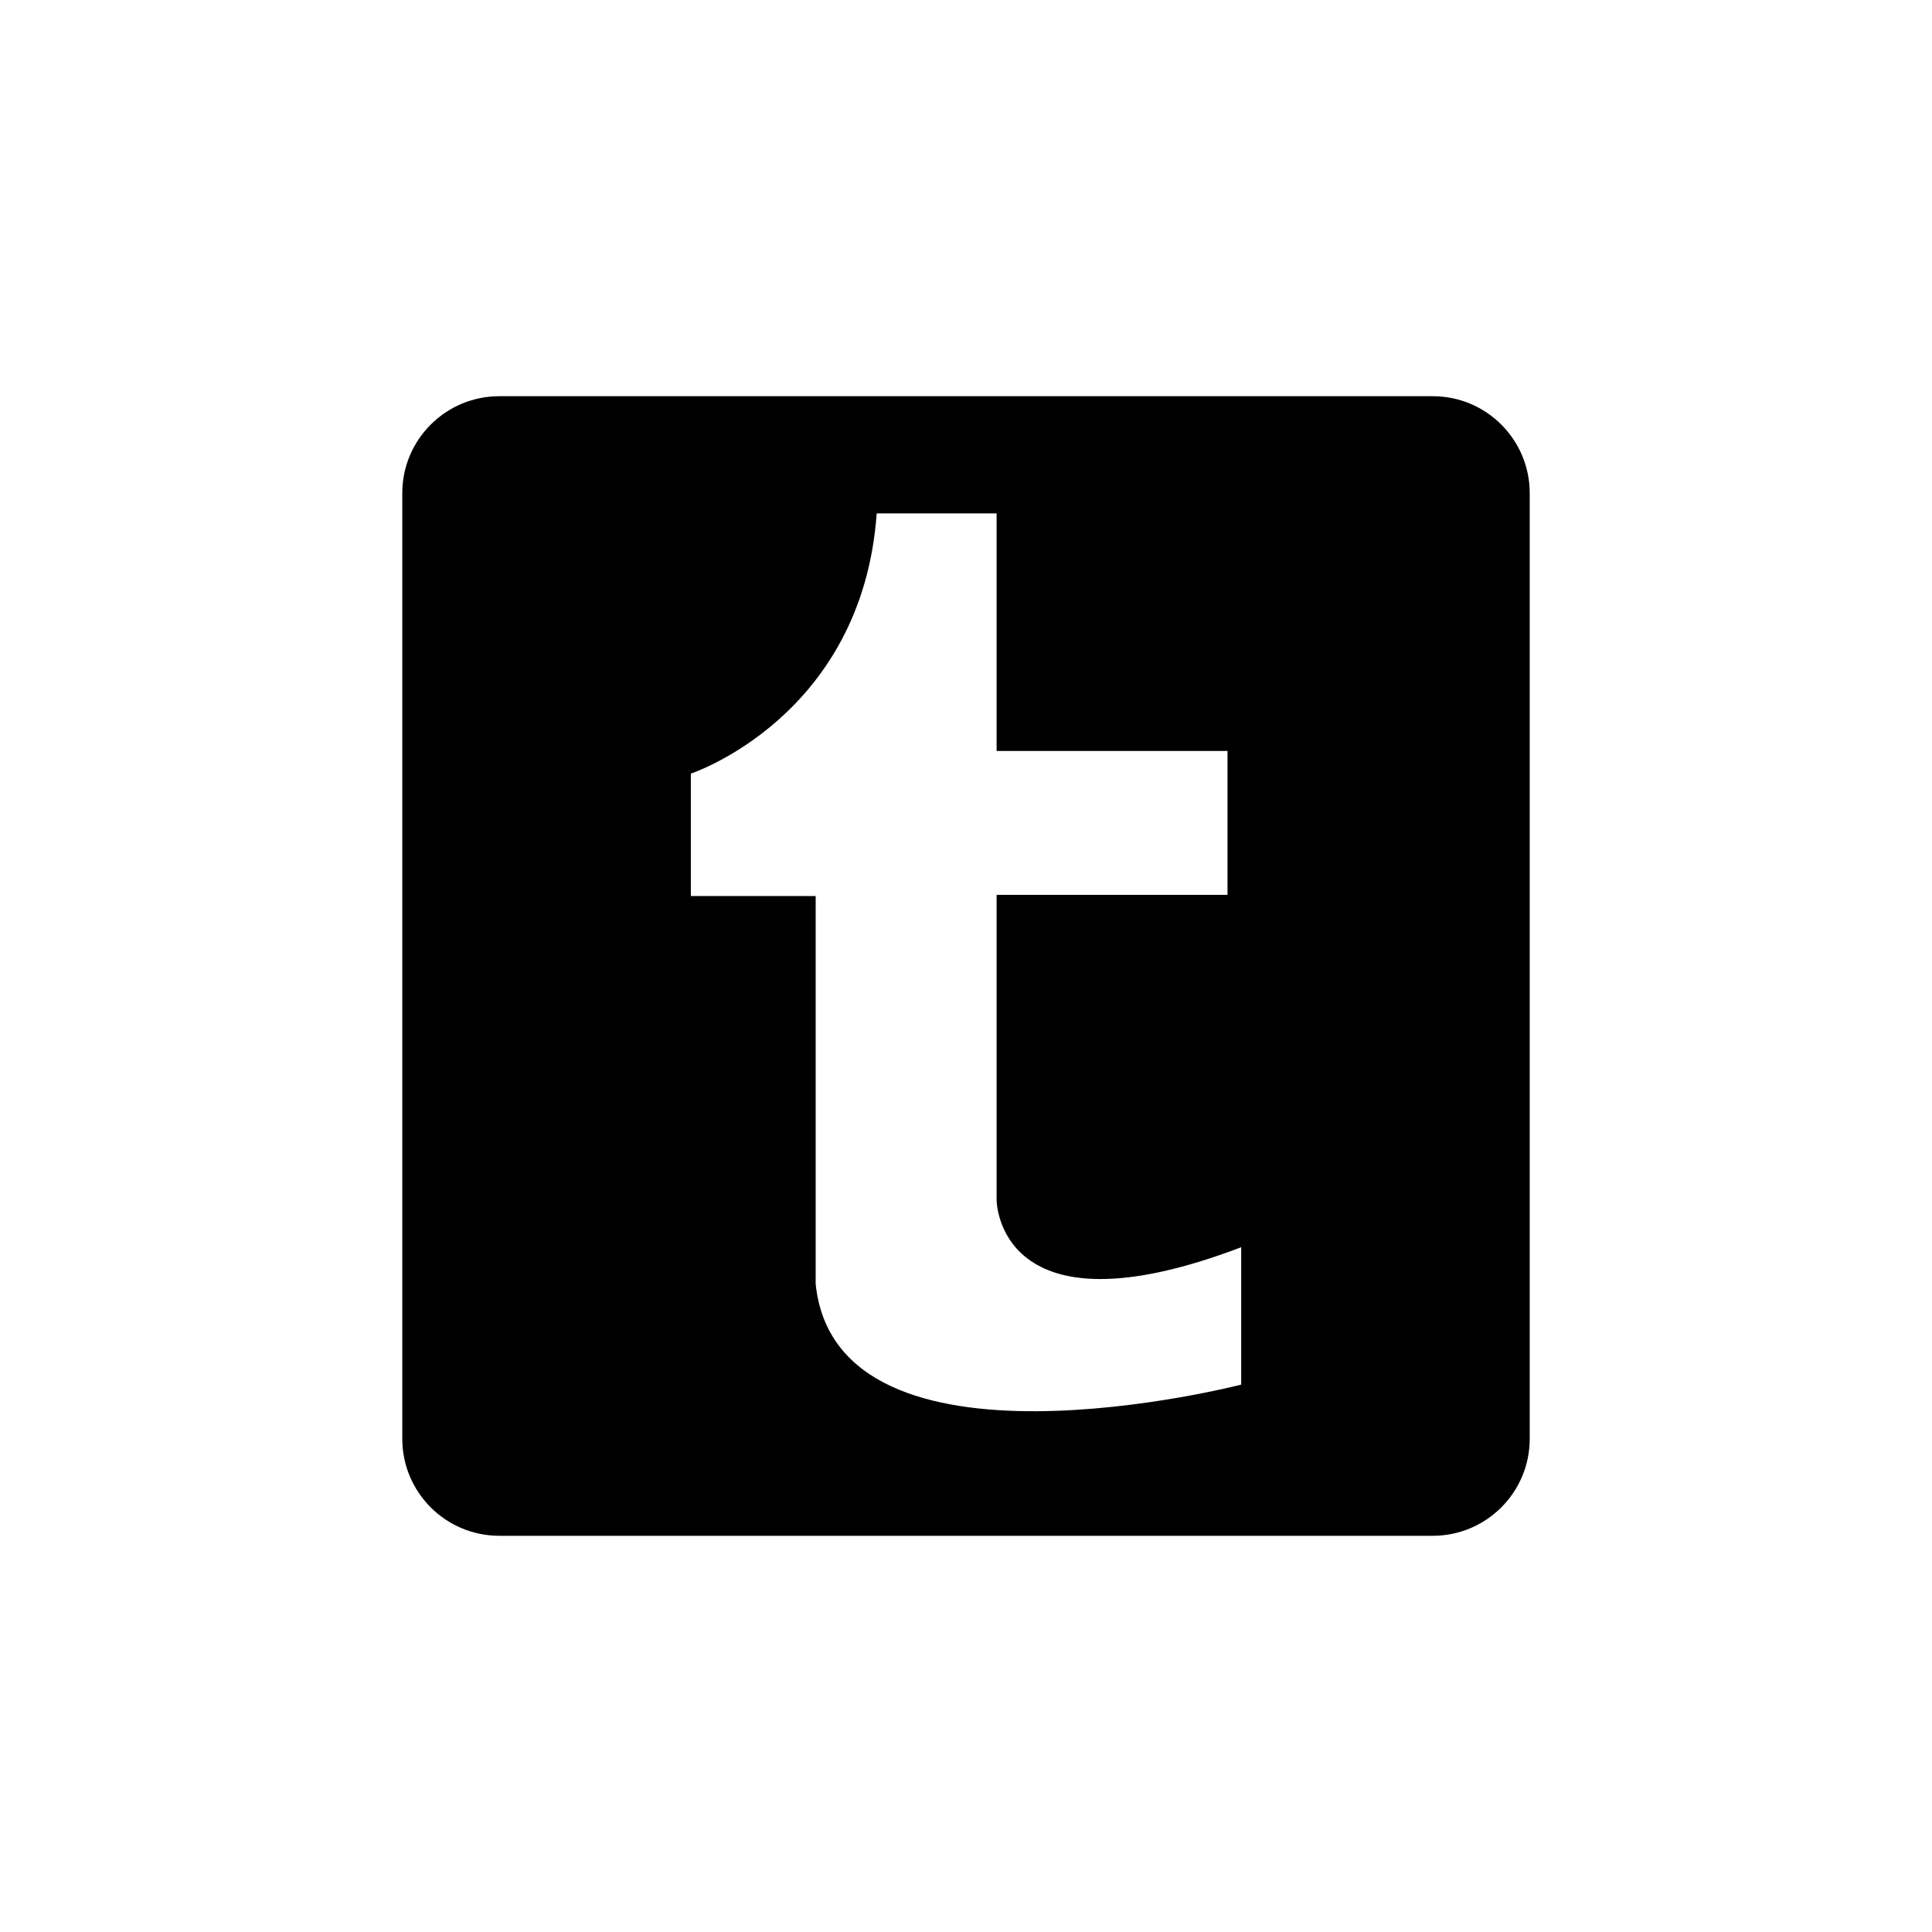
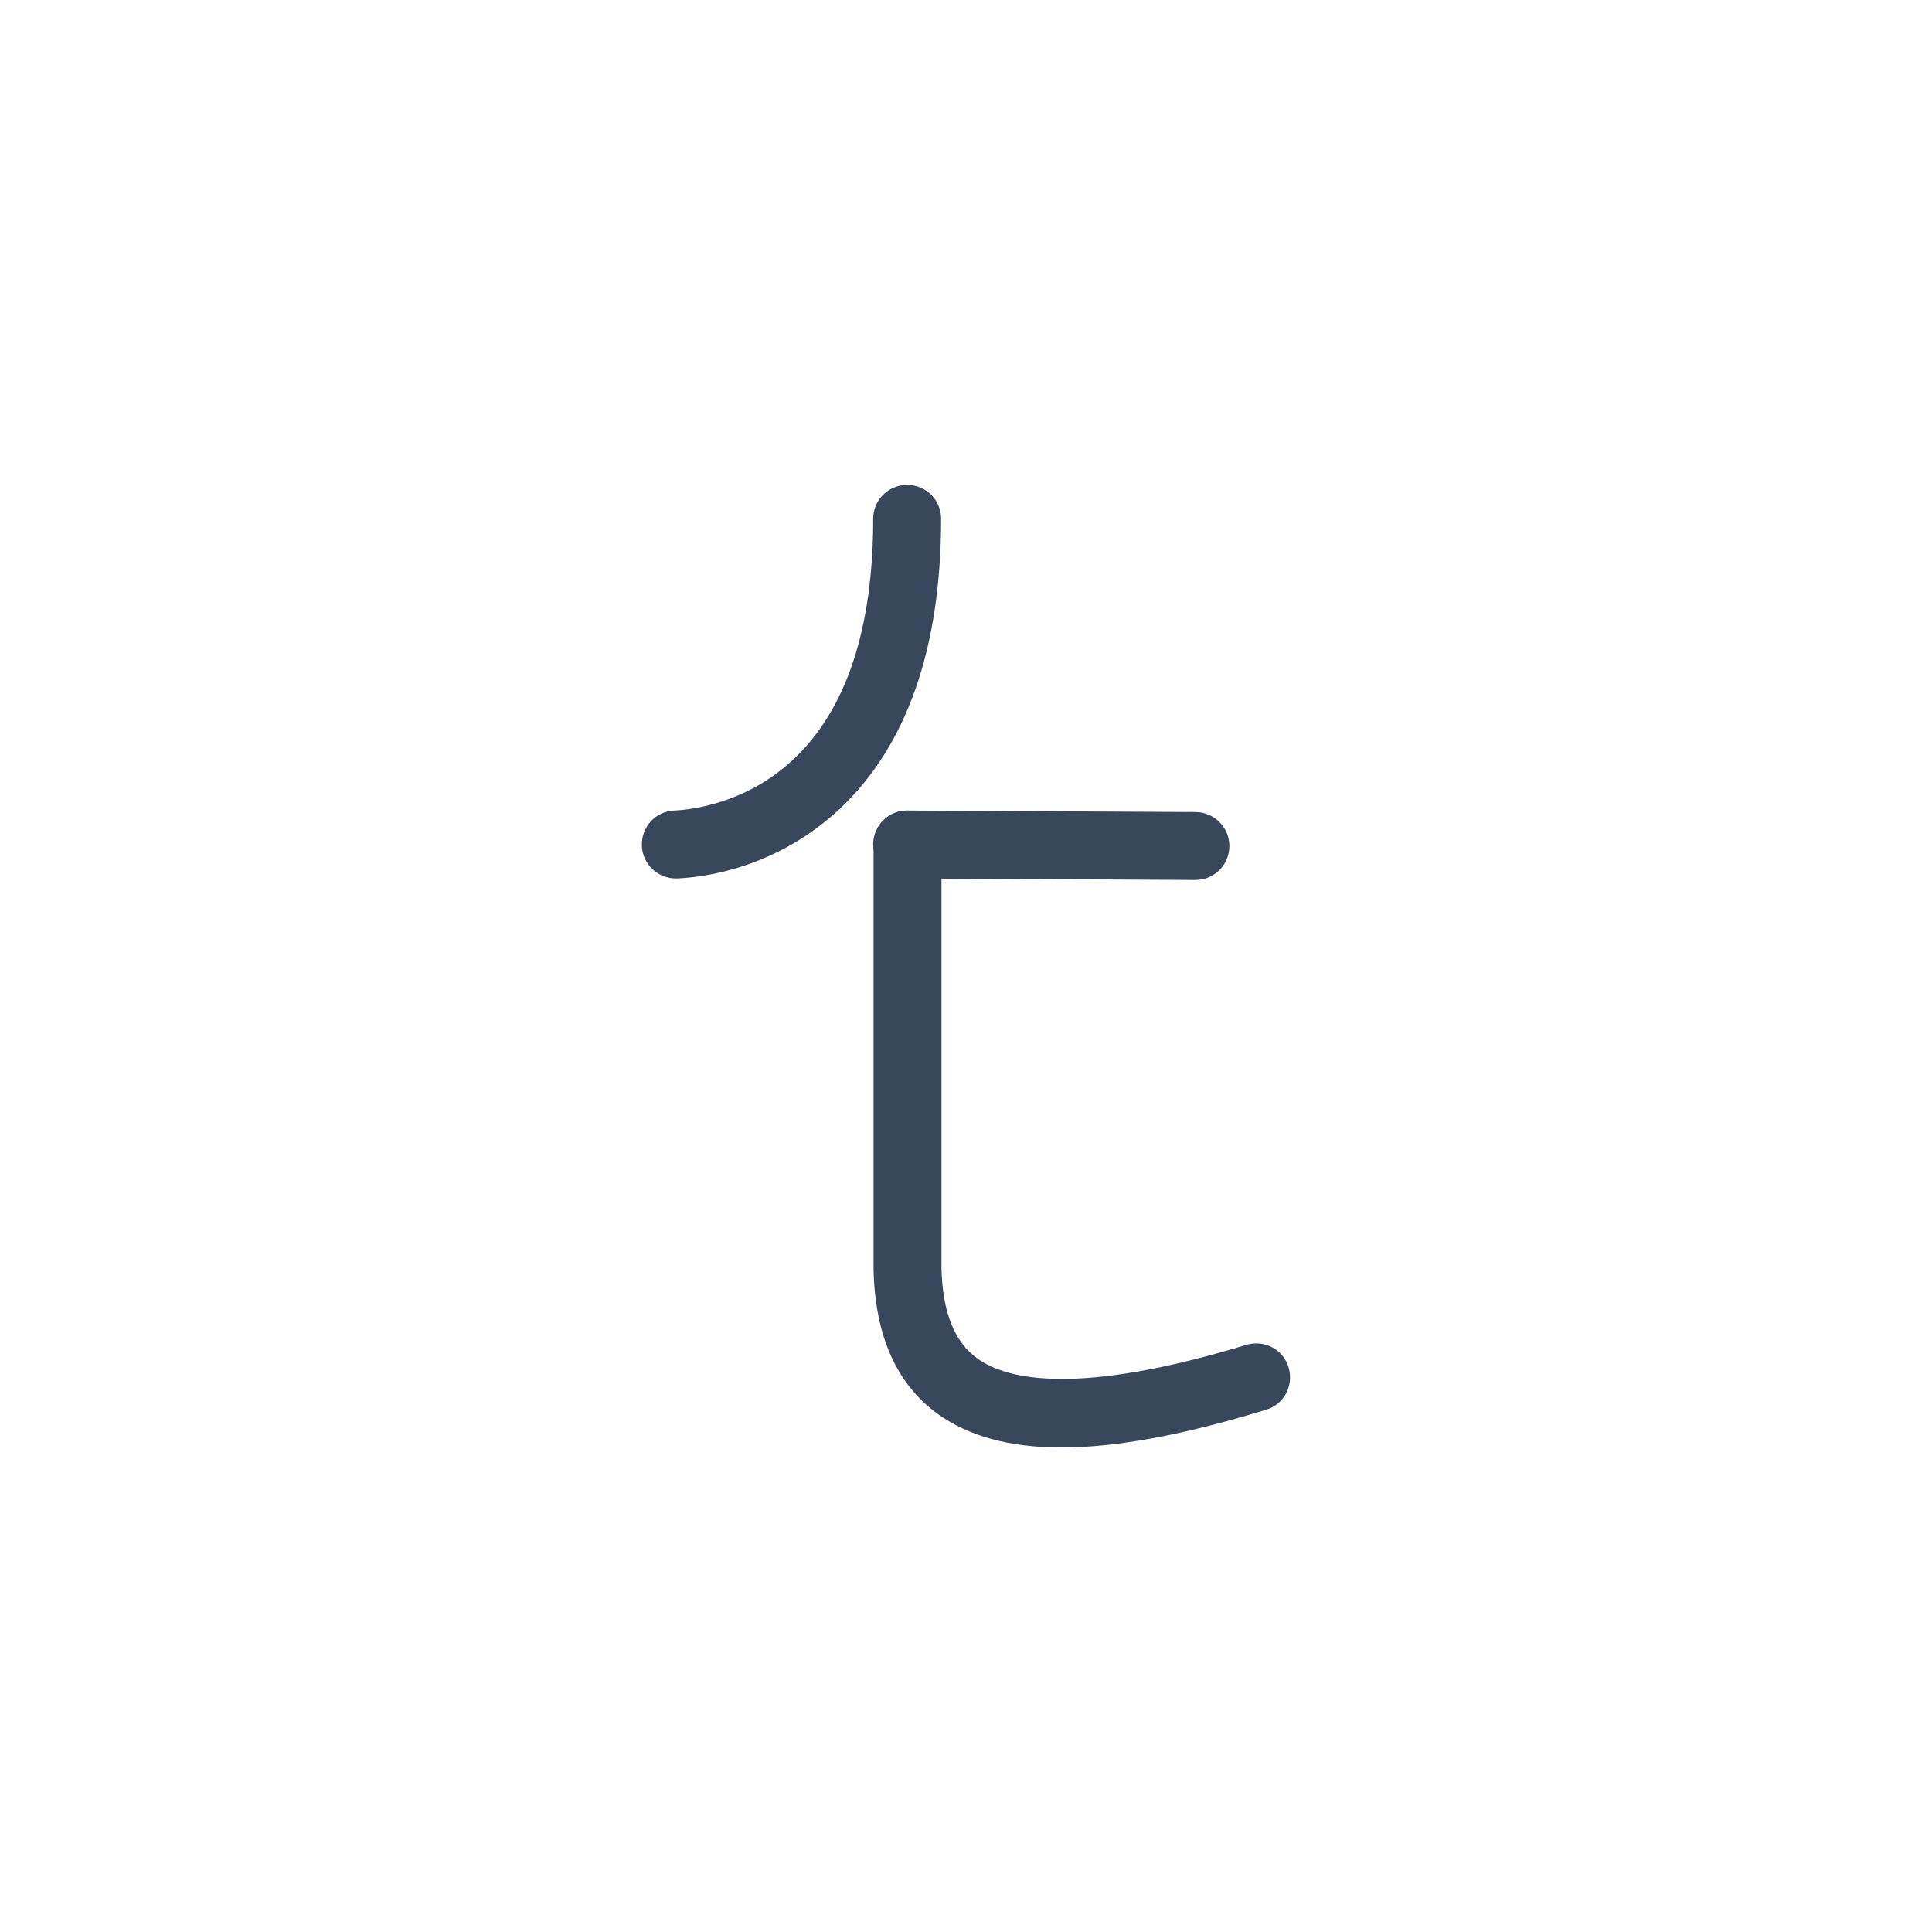
- <svg xmlns="http://www.w3.org/2000/svg" height="512" width="512" viewBox="0 0 512 512">
+ <svg xmlns="http://www.w3.org/2000/svg" enable-background="new 0 0 512 512" id="Layer_1" version="1.1" viewBox="0 0 512 512" xml:space="preserve">
  <g>
-     <path id="path1" transform="rotate(0,256,256) translate(106.6091,105) scale(9.4375,9.4375)  " fill="#000000" d="M13.322,3.29C12.915,9.009,8.103,10.598,8.103,10.598L8.103,14.036 11.608,14.036 11.608,24.93C12.204,30.689,23.557,27.755,23.557,27.755L23.557,23.897C16.715,26.502,16.689,22.581,16.689,22.581L16.689,14.002 23.173,14.002 23.173,9.962 16.689,9.962 16.689,3.29z M2.724,0L28.937,0C30.44,0,31.659,1.219,31.659,2.723L31.659,29.276C31.659,30.78,30.44,32,28.937,32L2.724,32C1.22,32,-7.5113348E-08,30.78,0,29.276L0,2.723C-7.5113348E-08,1.219,1.22,0,2.724,0z" />
+     <g>
+       <path d="M281.3,383.6c-13.8,0-24.6-3-32.8-8.9c-10.9-7.9-16.6-20.7-17-38.2c0-0.1,0-0.1,0-0.2V223.8c0-5,4-9,9-9    s9,4,9,9v112.3c0.3,11.7,3.4,19.5,9.5,23.9c8,5.8,26.9,9.9,71.3-3.6c4.8-1.4,9.8,1.2,11.2,6s-1.2,9.8-6,11.2    C313.7,380.3,295.8,383.6,281.3,383.6z" fill="#39475D" />
+       <path d="M316.8,233.2C316.8,233.2,316.8,233.2,316.8,233.2l-76.4-0.4c-5,0-9-4.1-9-9c0-5,4-9,9-9c0,0,0,0,0,0    l76.4,0.4c5,0,9,4.1,9,9C325.8,229.2,321.8,233.2,316.8,233.2z M179.1,232.8c-4.8,0-8.8-3.8-9-8.6c-0.2-5,3.6-9.2,8.6-9.4    c4.2-0.2,18.9-1.7,31.5-13.5c14.1-13.2,21.2-34.7,21.2-63.8c0-5,4-9,9-9s9,4,9,9c0,34.3-9.1,60.2-26.9,76.9    c-16.7,15.6-35.7,18.1-43.1,18.4C179.3,232.8,179.2,232.8,179.1,232.8z" fill="#39475D" />
+     </g>
  </g>
</svg>
